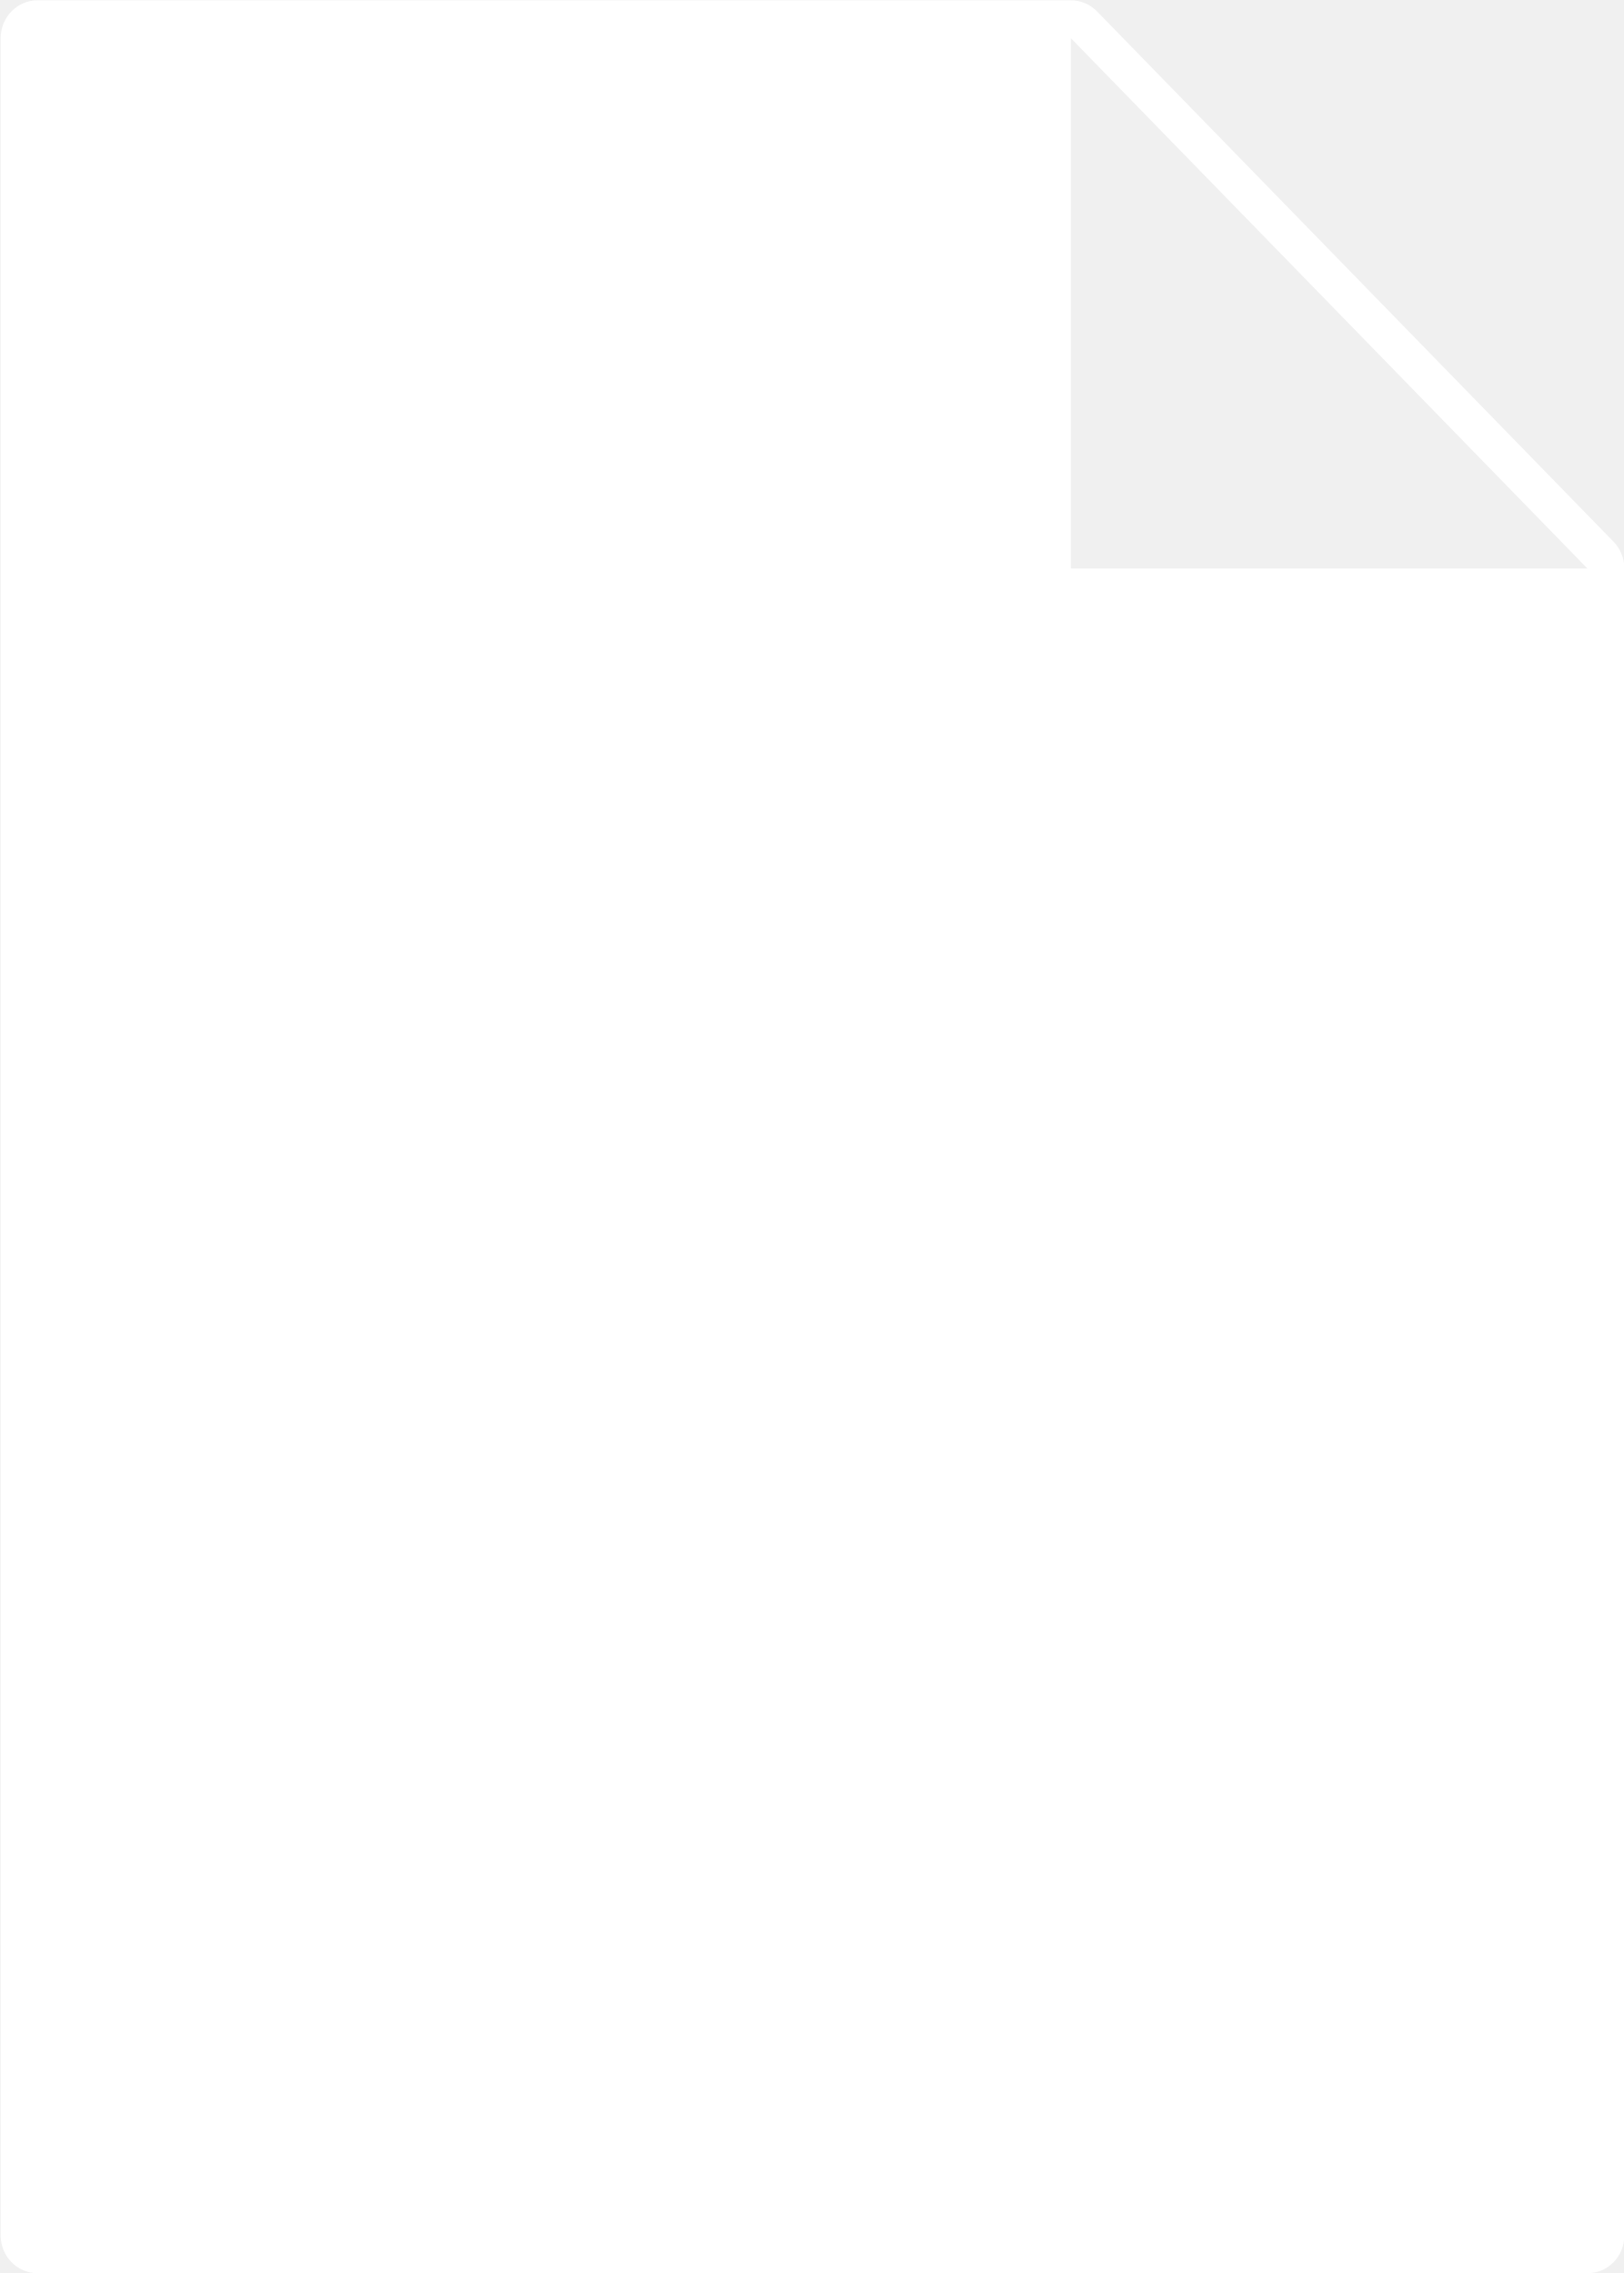
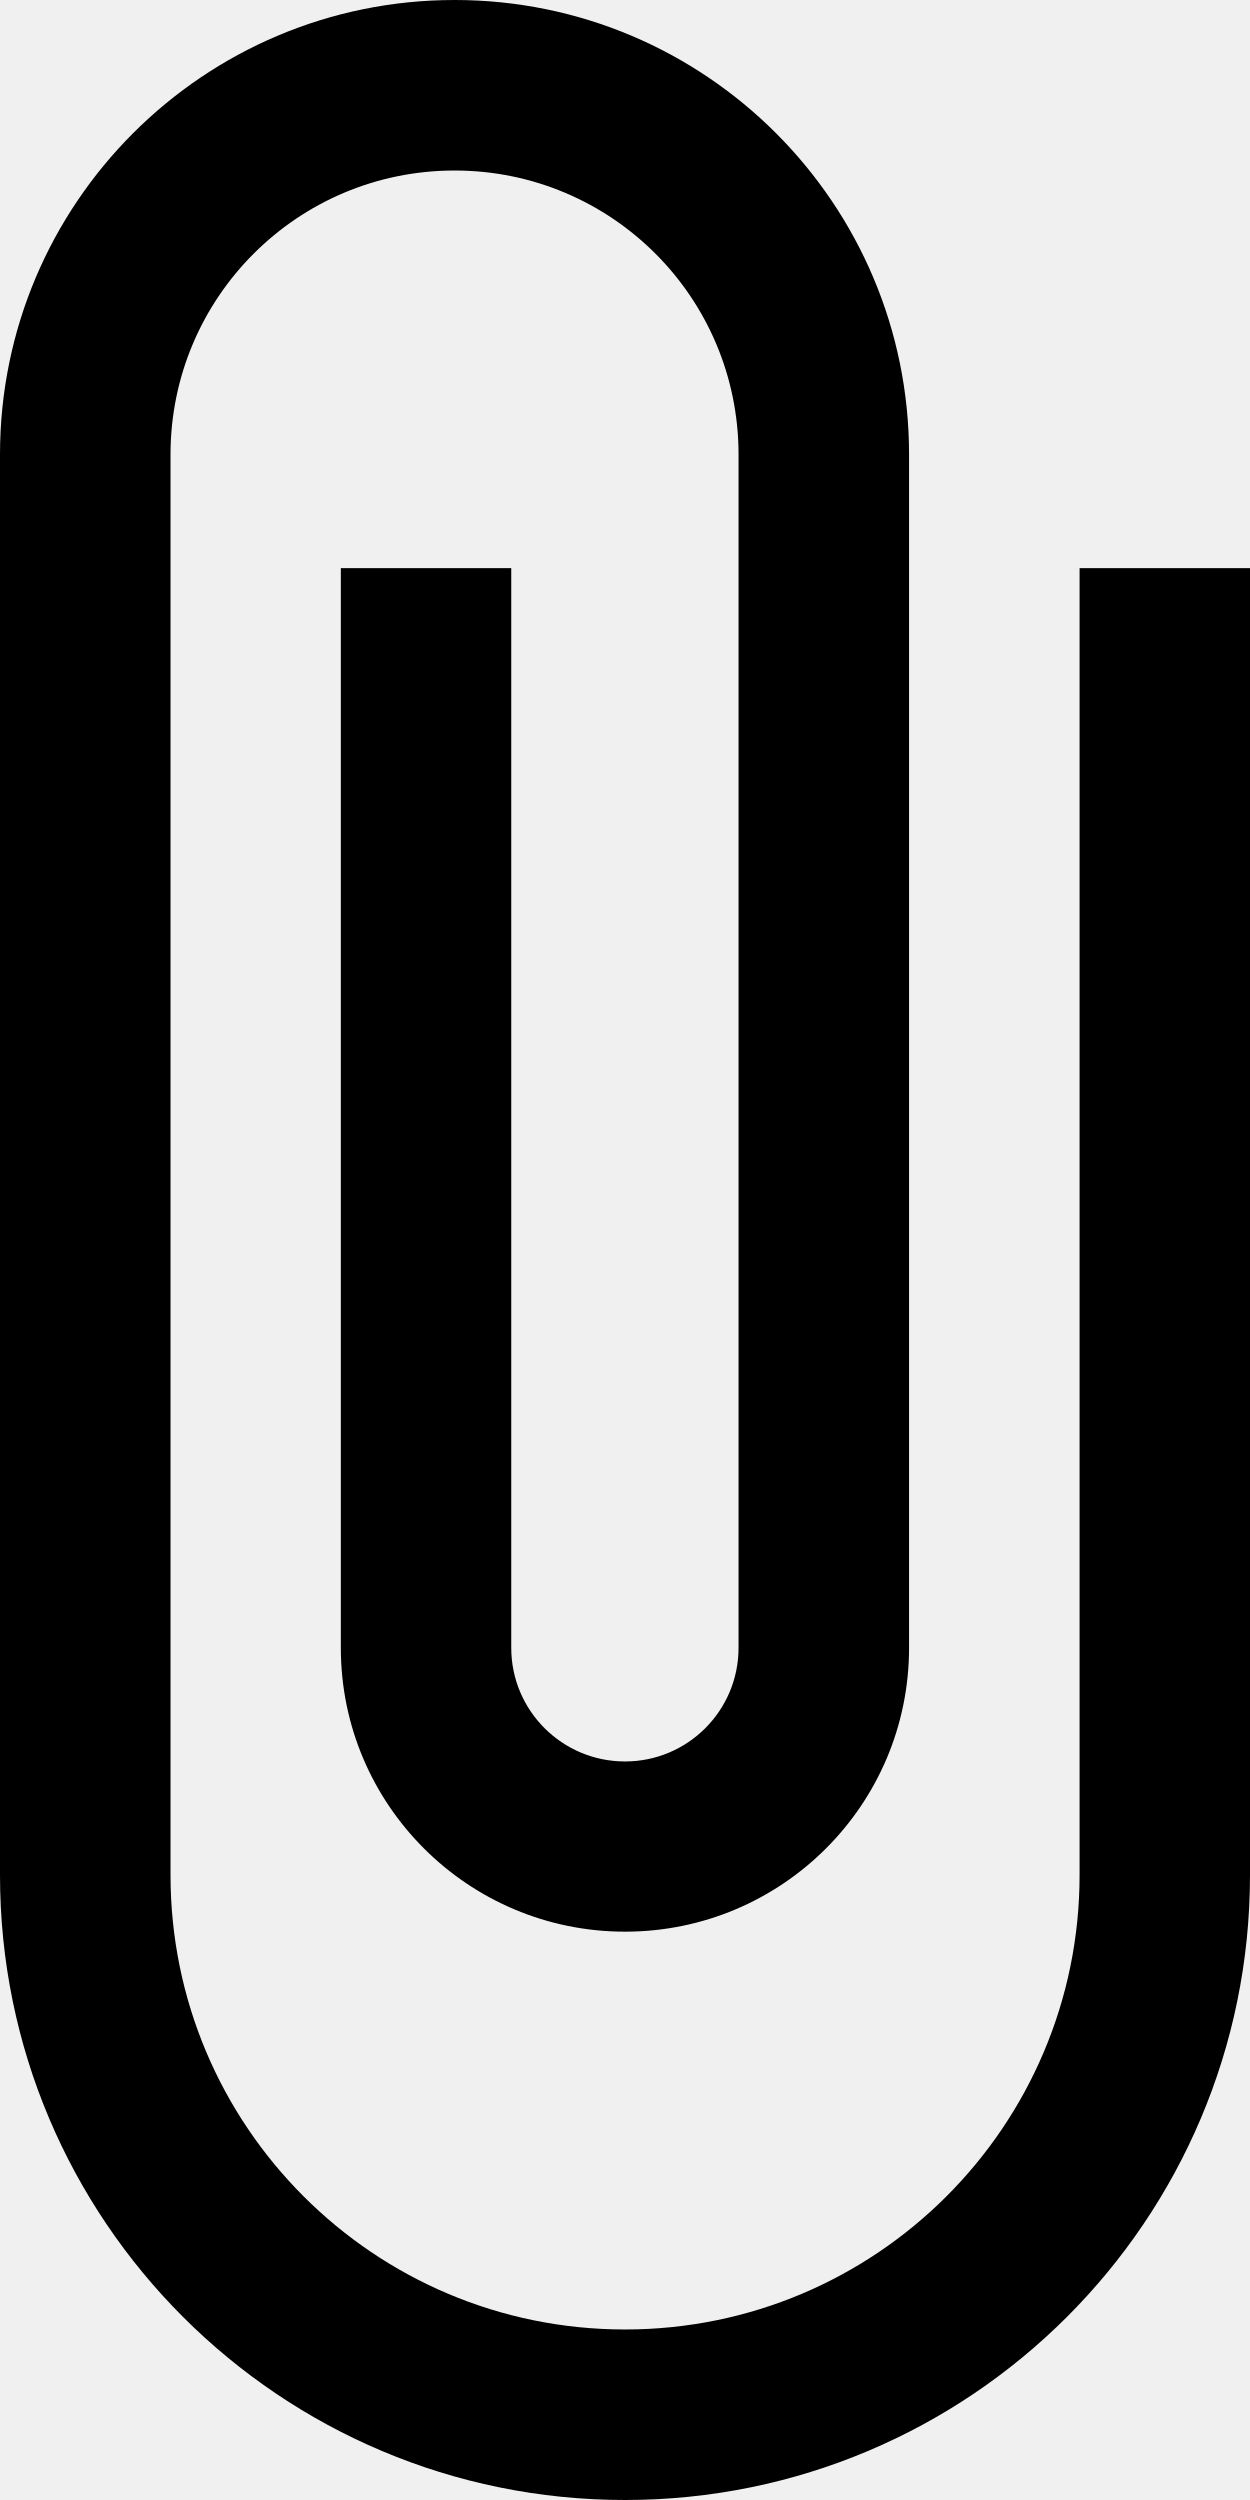
- <svg xmlns="http://www.w3.org/2000/svg" preserveAspectRatio="xMidYMid" width="15" height="21" viewBox="0 0 15 21">
+ <svg xmlns="http://www.w3.org/2000/svg" xmlns:xlink="http://www.w3.org/1999/xlink" width="12" height="24" viewBox="0 0 12 24" version="1.1">
+   <g id="Canvas" transform="translate(83 75)">
+     <g id="Vector">
+       <use xlink:href="#path0_fill" transform="translate(-83 -75)" />
+     </g>
+   </g>
  <defs>
-     <style>
-       .cls-1 {
-         fill: #fff;
-         fill-rule: evenodd;
-       }
-     </style>
+     <path id="path0_fill" fill-rule="evenodd" d="M 10.364 5.454L 10.364 18C 10.364 20.409 8.411 22.363 6 22.363C 3.59 22.363 1.637 20.41 1.637 18L 1.637 4.364C 1.637 2.857 2.856 1.637 4.364 1.637C 5.871 1.637 7.09 2.856 7.09 4.364L 7.09 15.819C 7.09 16.421 6.603 16.91 6 16.91C 5.396 16.91 4.908 16.421 4.908 15.819L 4.908 5.454L 3.272 5.454L 3.272 15.819C 3.272 17.325 4.494 18.544 6 18.544C 7.506 18.544 8.727 17.325 8.727 15.819L 8.727 4.364C 8.727 1.954 6.774 0 4.364 0C 1.954 0 0 1.954 0 4.364L 0 18C 0 21.315 2.687 24 6 24C 9.312 24 12 21.315 12 18L 12 5.454L 10.364 5.454Z" />
  </defs>
-   <path d="M14.906,5.005 L10.134,0.105 C10.070,0.040 9.983,0.003 9.893,0.003 L0.347,0.003 C0.159,0.003 0.006,0.159 0.006,0.353 L0.006,20.652 C0.006,20.846 0.159,21.002 0.347,21.002 L14.665,21.002 C14.854,21.002 15.006,20.846 15.006,20.652 L15.006,5.253 C15.006,5.160 14.970,5.071 14.906,5.005 ZM9.893,5.253 L9.893,0.353 L14.665,5.253 L9.893,5.253 Z" class="cls-1" />
</svg>
